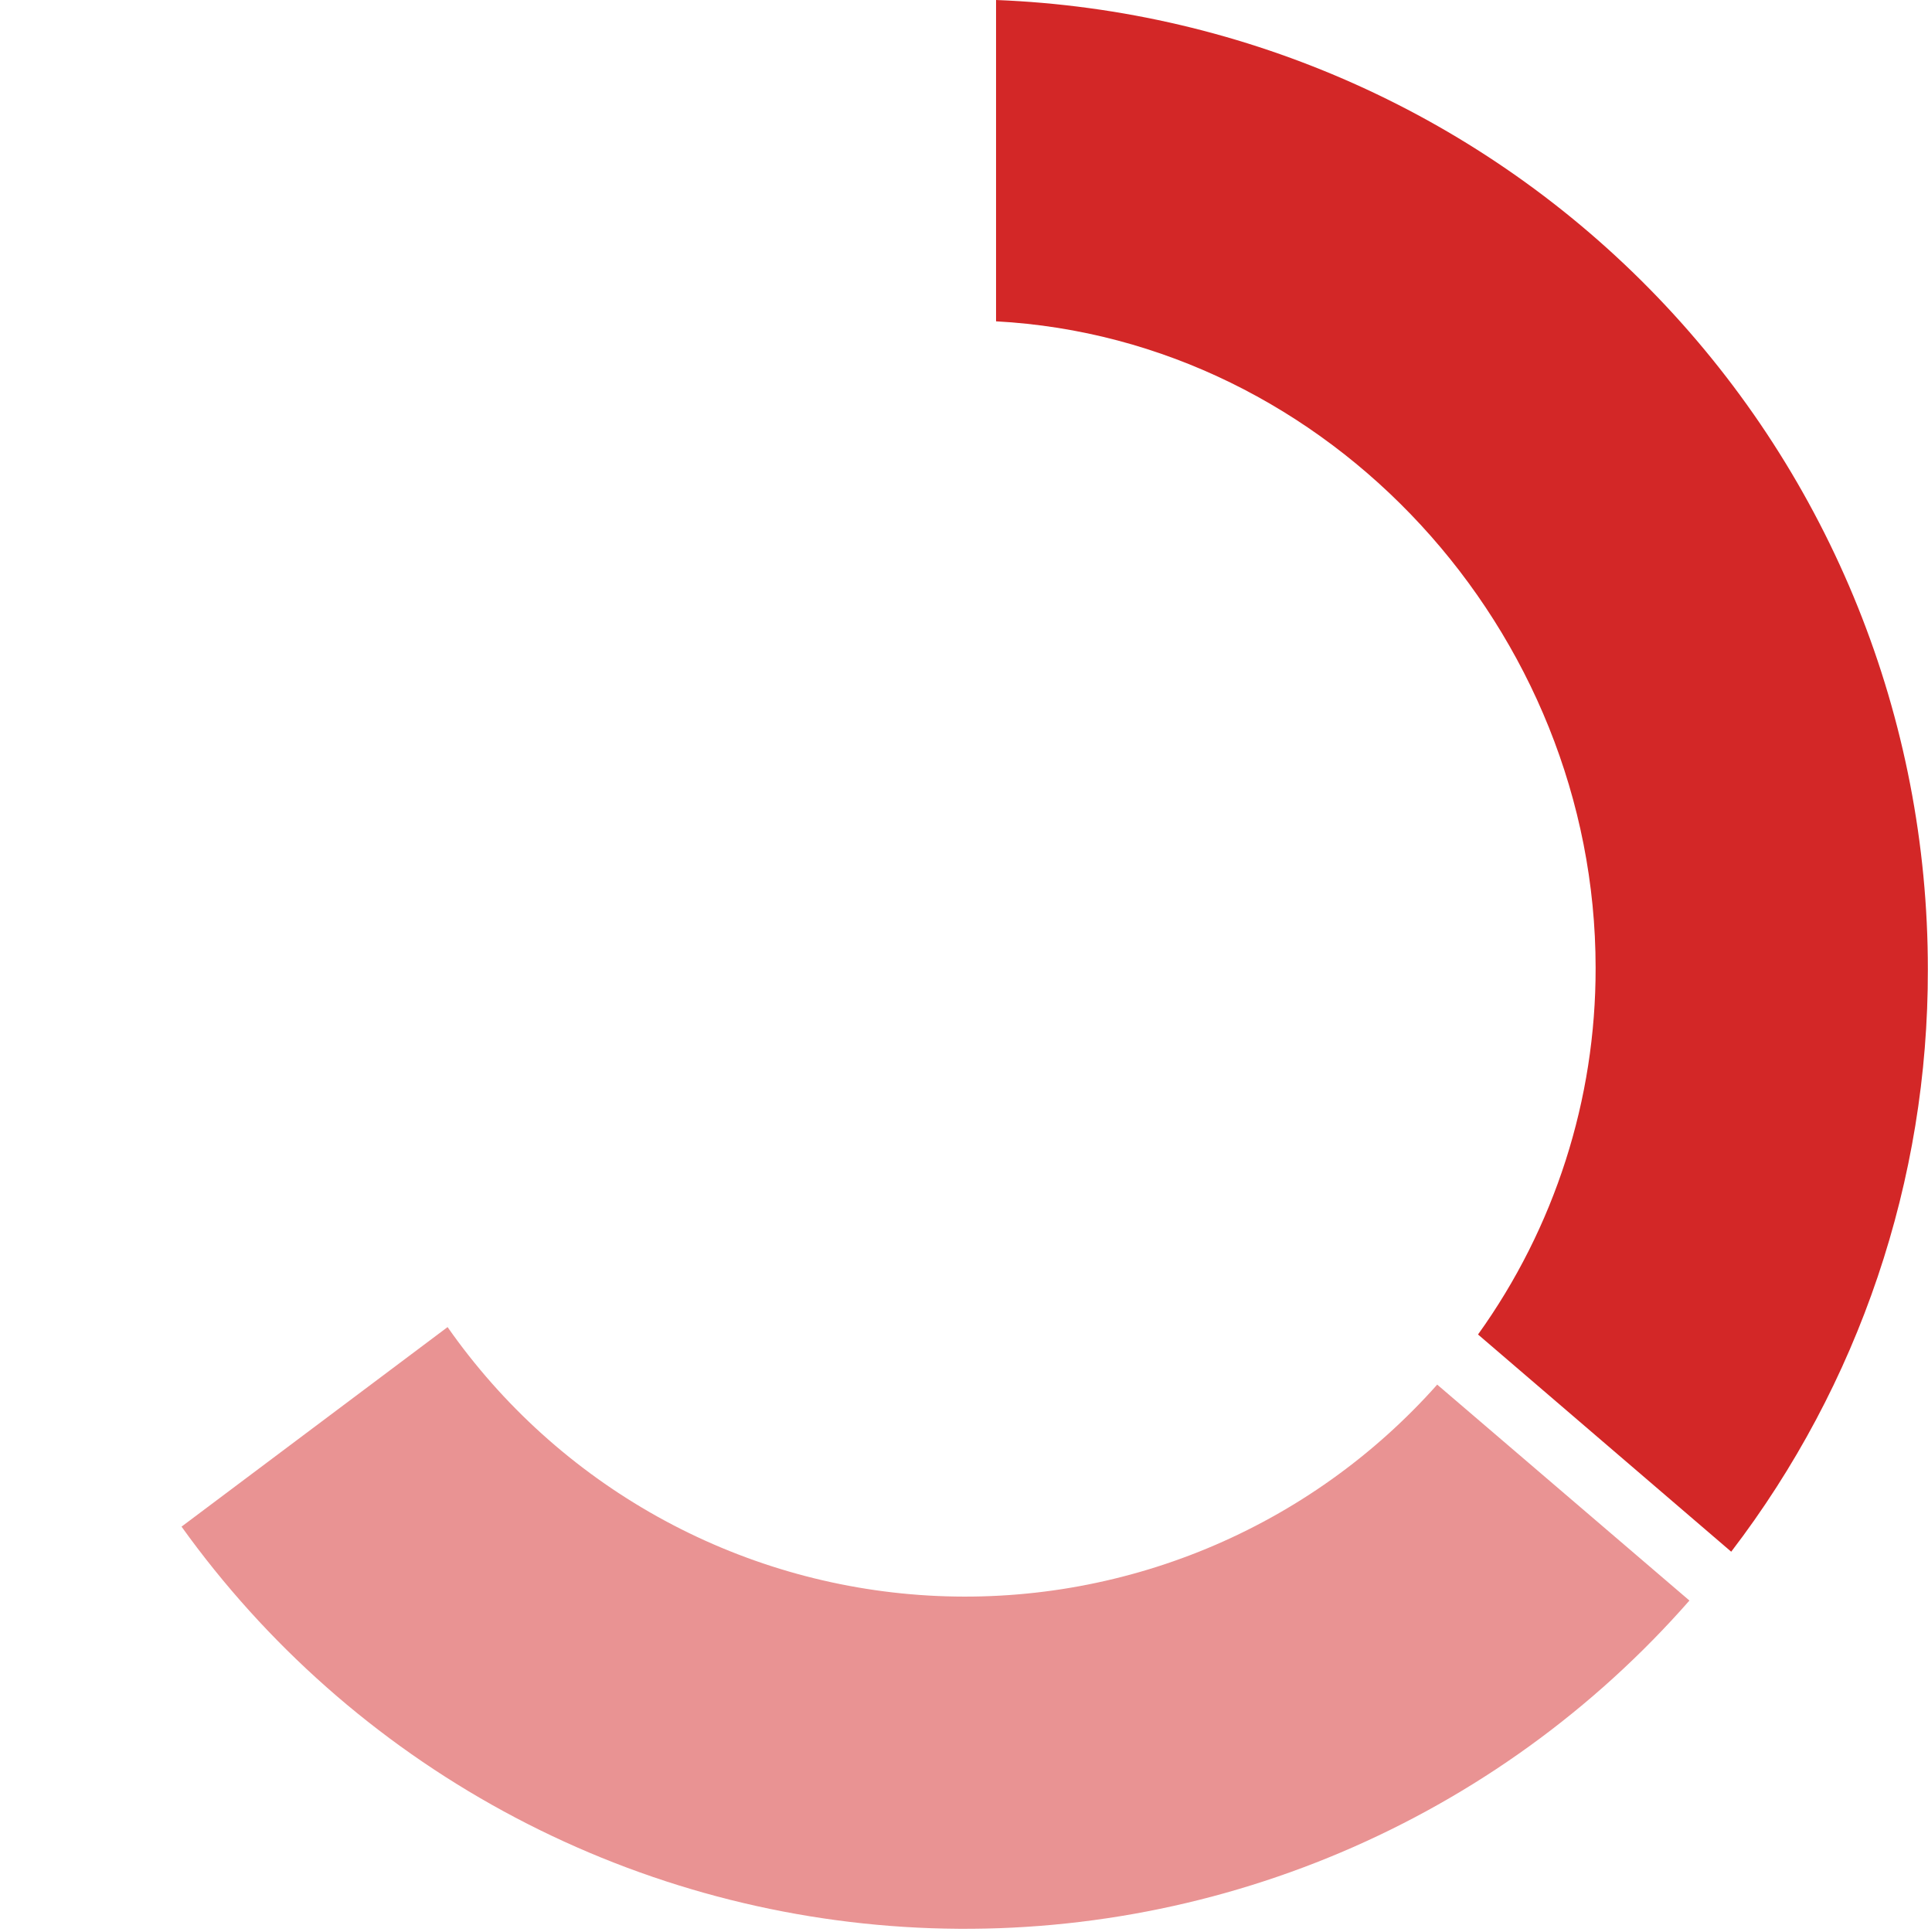
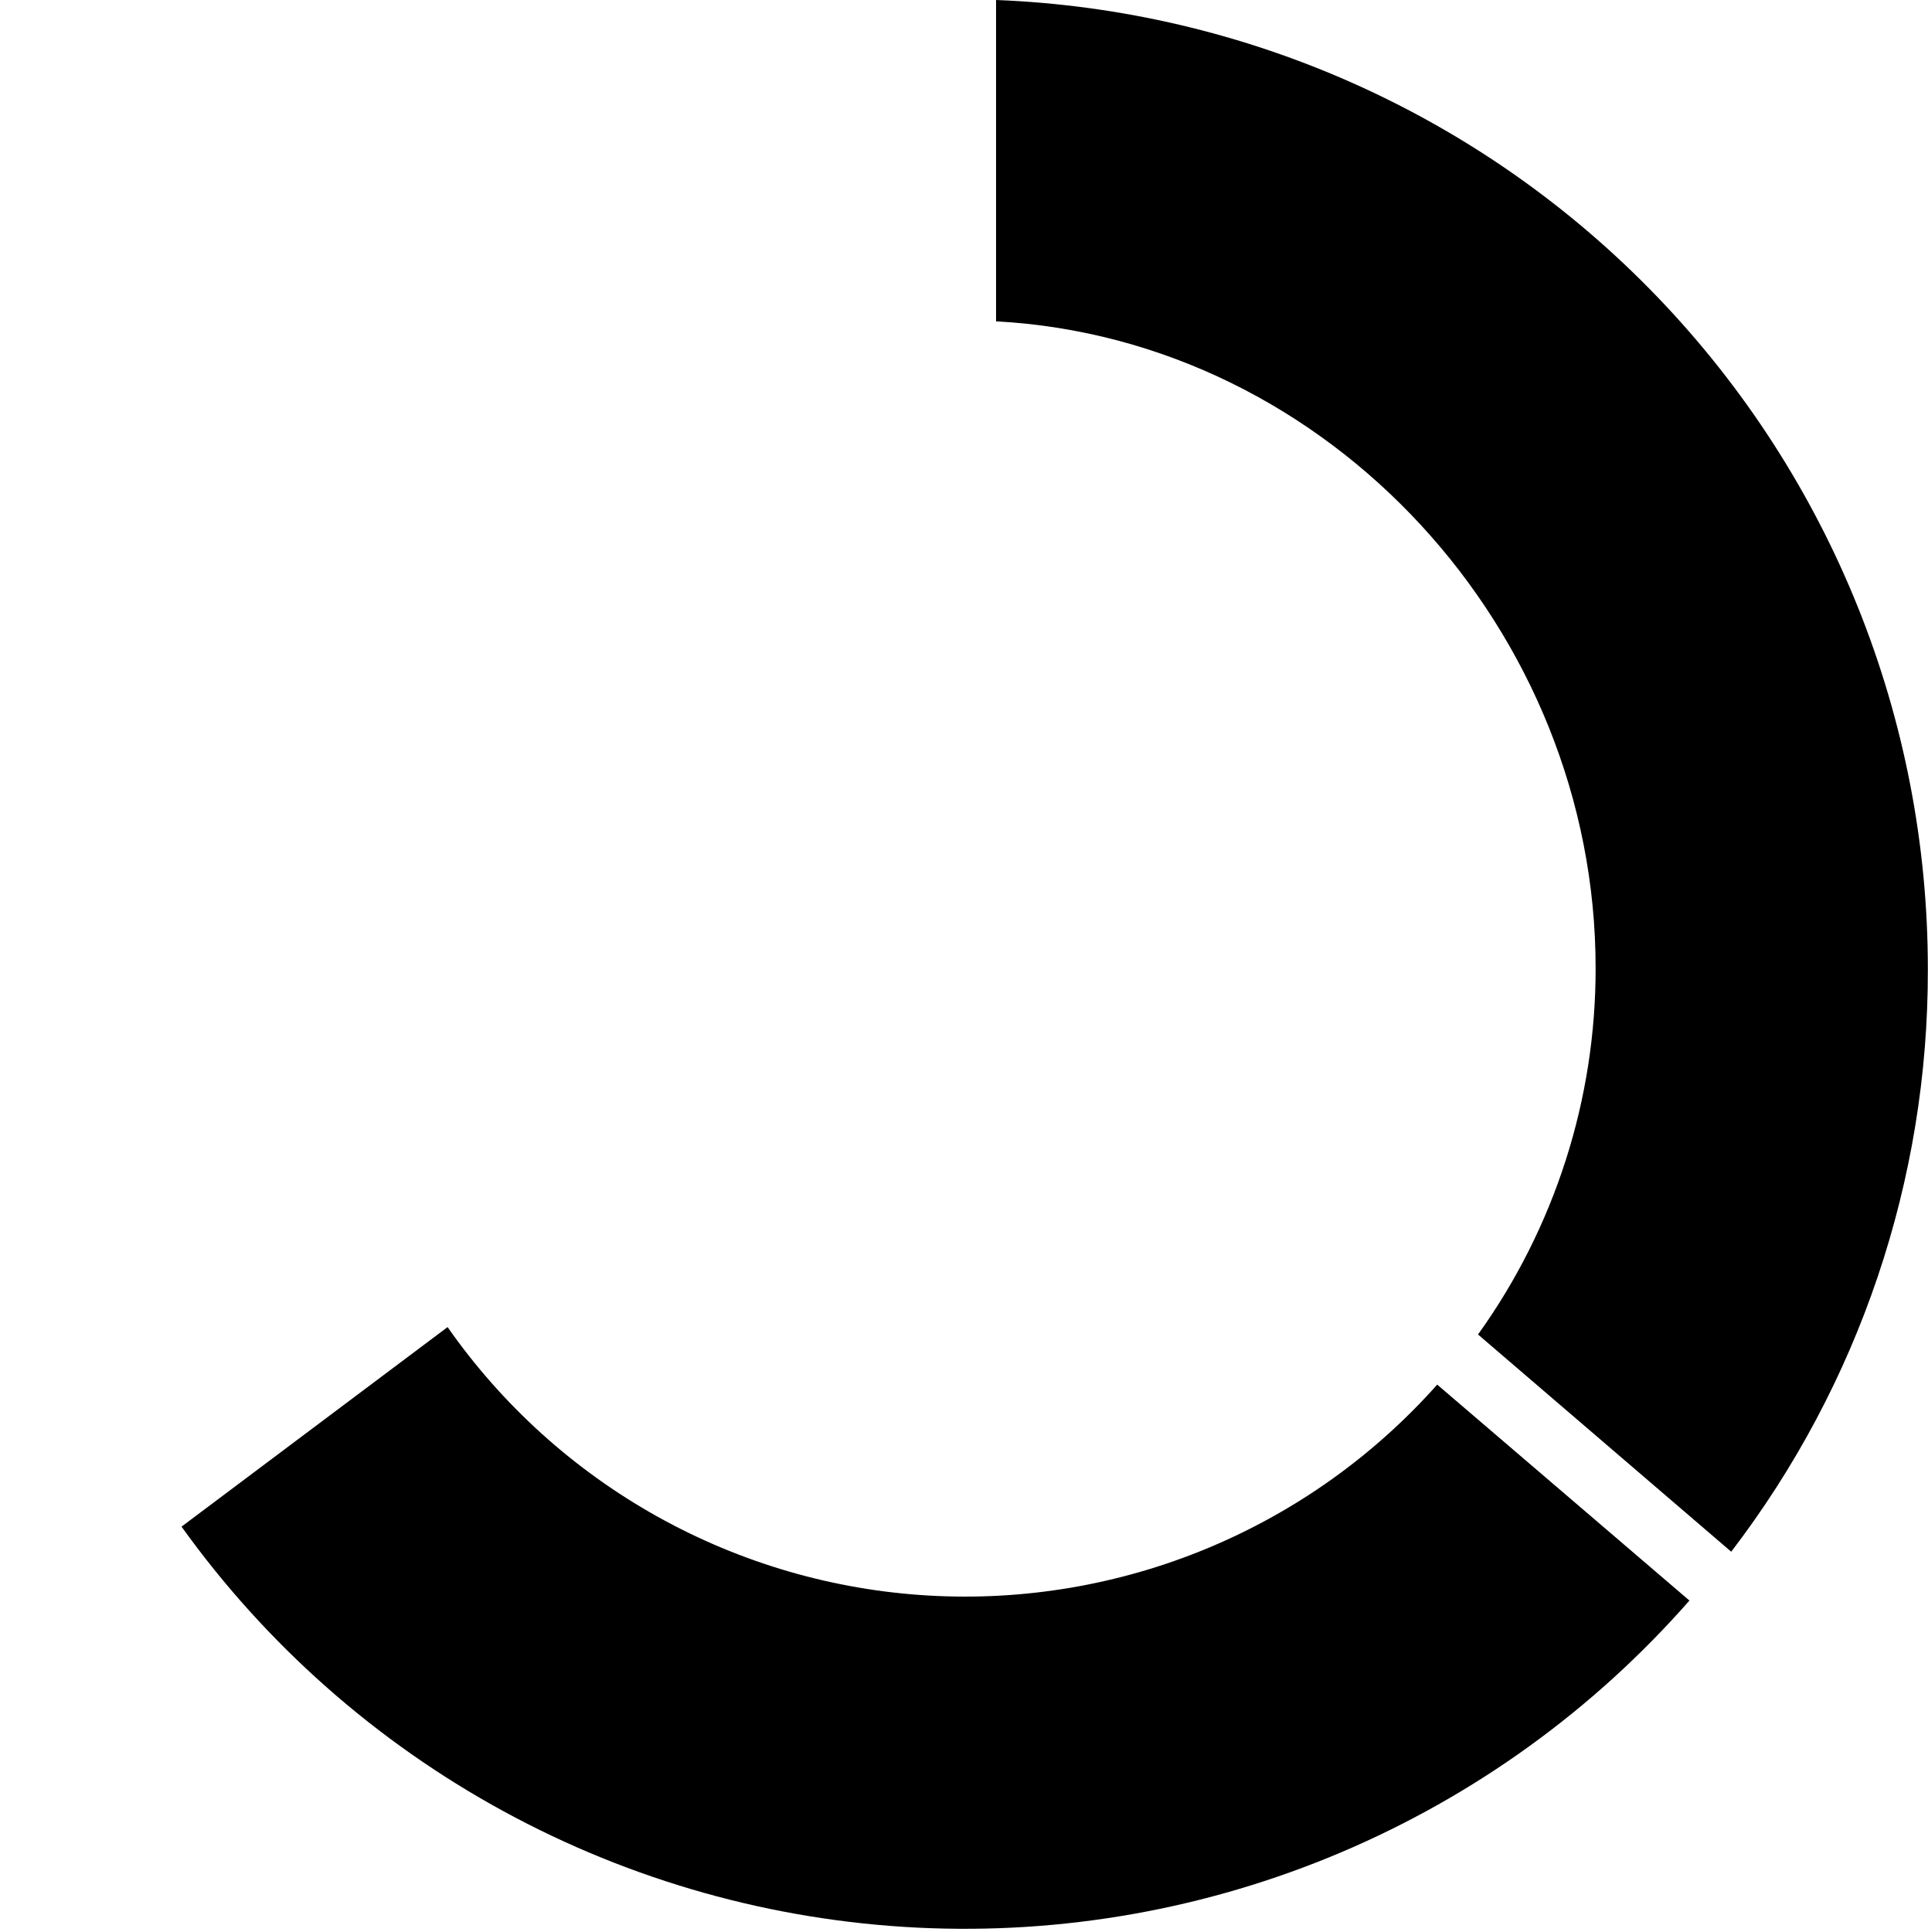
<svg xmlns="http://www.w3.org/2000/svg" width="480" height="481" viewBox="0 0 480 481" fill="none">
  <path d="M8.13121e-05 239.28C-0.037 284.286 12.726 328.374 36.8 366.4L103.28 316.56C89.797 293.037 82.709 266.393 82.72 239.28C82.761 198.788 98.215 159.83 125.941 130.32C153.668 100.81 191.589 82.961 232 80.4V0C169.823 1.933 110.838 27.988 67.536 72.65C24.233 117.311 0.012 177.073 8.13121e-05 239.28Z" />
-   <path d="M248 80V0C310.377 2.421 369.389 28.915 412.648 73.918C455.907 118.923 480.047 178.937 480 241.36C480.11 293.757 462.897 344.72 431.04 386.32L368 332.24C387.098 305.641 397.342 273.706 397.28 240.96C397.28 157.12 331.04 84.48 248 80Z" fill="#d32727" />
-   <path d="M45.199 380.08L111.439 330.4C125.056 349.857 142.902 365.977 163.638 377.552C184.375 389.127 207.463 395.855 231.171 397.233C254.879 398.611 278.592 394.602 300.529 385.508C322.467 376.413 342.06 362.468 357.839 344.72L420.639 398.48C396.807 425.646 367.147 447.08 333.874 461.181C300.6 475.282 264.572 481.687 228.477 479.918C192.382 478.149 157.153 468.252 125.418 450.965C93.683 433.677 66.261 409.447 45.199 380.08Z" fill="#d327277f" />
+   <path d="M248 80V0C310.377 2.421 369.389 28.915 412.648 73.918C455.907 118.923 480.047 178.937 480 241.36C480.11 293.757 462.897 344.72 431.04 386.32L368 332.24C387.098 305.641 397.342 273.706 397.28 240.96C397.28 157.12 331.04 84.48 248 80Z" fill="currentColor" />
+   <path d="M45.199 380.08L111.439 330.4C125.056 349.857 142.902 365.977 163.638 377.552C184.375 389.127 207.463 395.855 231.171 397.233C254.879 398.611 278.592 394.602 300.529 385.508C322.467 376.413 342.06 362.468 357.839 344.72L420.639 398.48C396.807 425.646 367.147 447.08 333.874 461.181C300.6 475.282 264.572 481.687 228.477 479.918C192.382 478.149 157.153 468.252 125.418 450.965C93.683 433.677 66.261 409.447 45.199 380.08Z" fill="currentColor" />
</svg>
